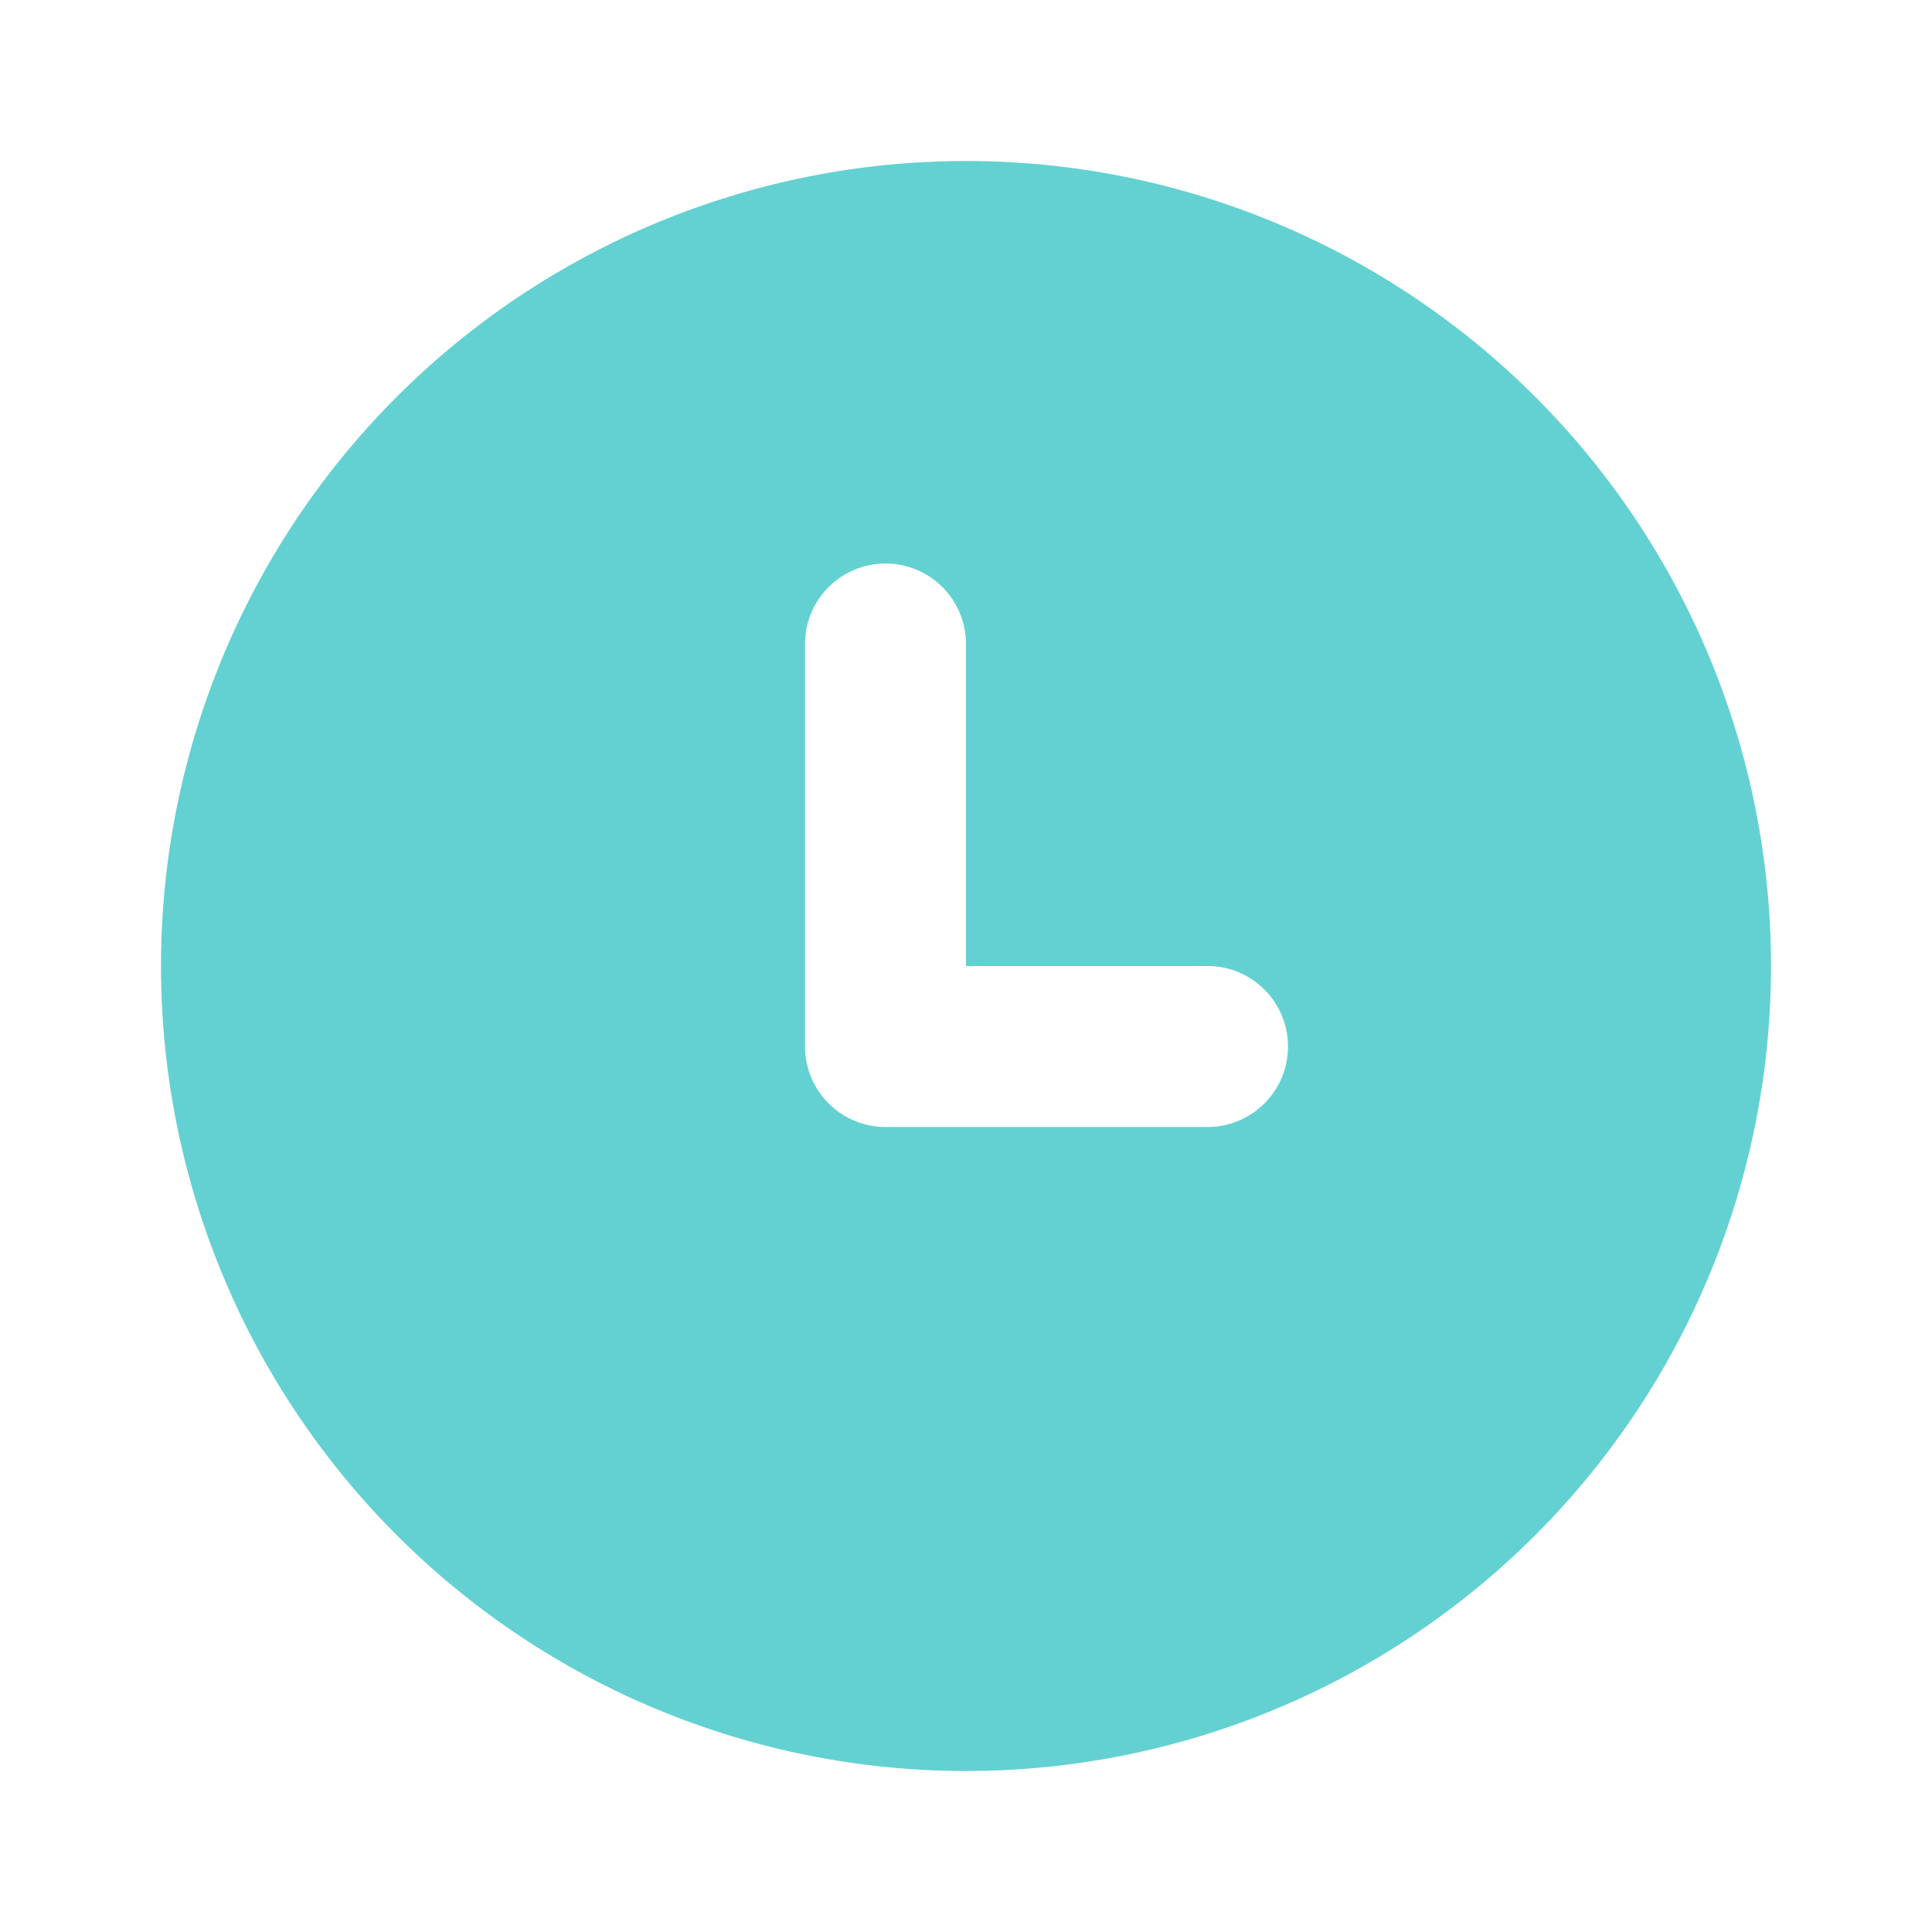
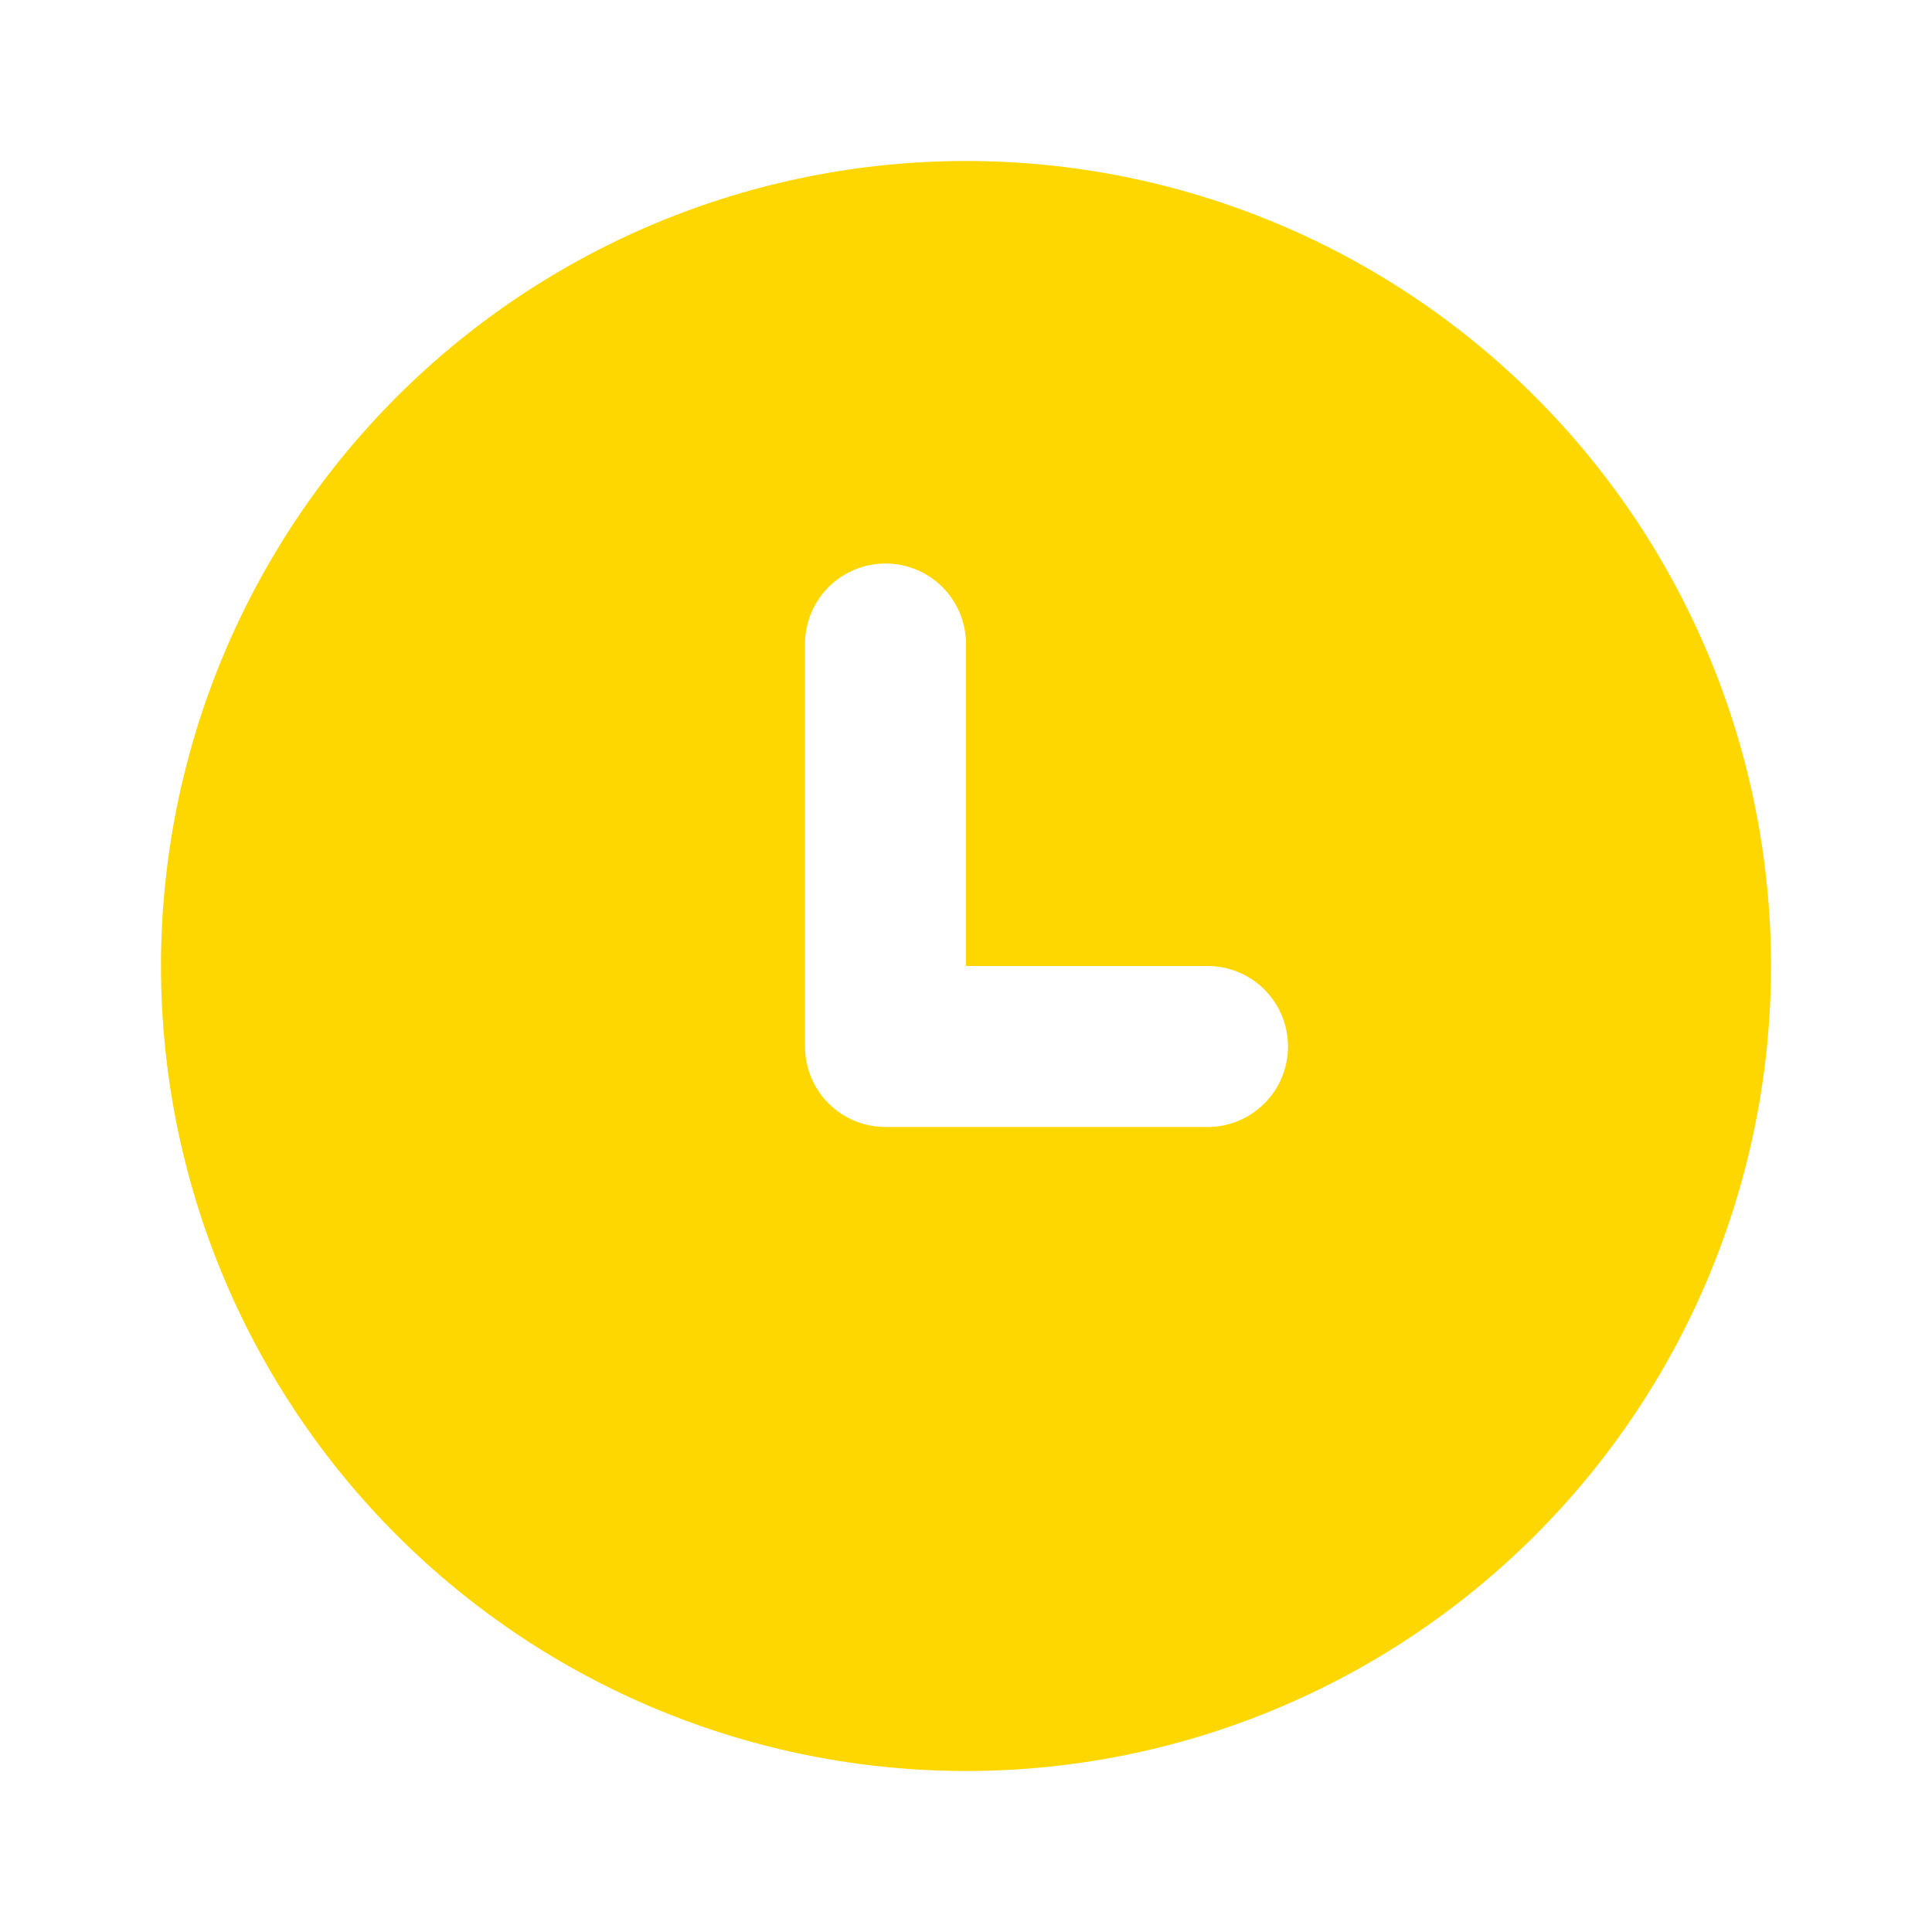
<svg xmlns="http://www.w3.org/2000/svg" width="64" height="64" viewBox="0 0 64 64" fill="none">
  <g id="Icon Clock">
-     <path id="Vector" d="M32 5.333C39.073 5.333 45.855 8.143 50.856 13.144C55.857 18.145 58.667 24.928 58.667 32C58.667 39.073 55.857 45.855 50.856 50.856C45.855 55.857 39.073 58.667 32 58.667C24.928 58.667 18.145 55.857 13.144 50.856C8.143 45.855 5.333 39.073 5.333 32C5.333 24.928 8.143 18.145 13.144 13.144C18.145 8.143 24.928 5.333 32 5.333ZM29.334 18.667C28.626 18.667 27.948 18.948 27.448 19.448C26.948 19.948 26.667 20.626 26.667 21.334V34.667C26.667 35.374 26.948 36.052 27.448 36.552C27.948 37.053 28.626 37.334 29.334 37.334H40C40.707 37.334 41.386 37.053 41.886 36.552C42.386 36.052 42.667 35.374 42.667 34.667C42.667 33.96 42.386 33.281 41.886 32.781C41.386 32.281 40.707 32 40 32H32V21.334C32 20.626 31.719 19.948 31.219 19.448C30.719 18.948 30.041 18.667 29.334 18.667Z" fill="#63D1D1" />
+     <path id="Vector" d="M32 5.333C39.073 5.333 45.855 8.143 50.856 13.144C55.857 18.145 58.667 24.928 58.667 32C58.667 39.073 55.857 45.855 50.856 50.856C45.855 55.857 39.073 58.667 32 58.667C24.928 58.667 18.145 55.857 13.144 50.856C8.143 45.855 5.333 39.073 5.333 32C5.333 24.928 8.143 18.145 13.144 13.144C18.145 8.143 24.928 5.333 32 5.333ZM29.334 18.667C28.626 18.667 27.948 18.948 27.448 19.448C26.948 19.948 26.667 20.626 26.667 21.334V34.667C26.667 35.374 26.948 36.052 27.448 36.552C27.948 37.053 28.626 37.334 29.334 37.334H40C40.707 37.334 41.386 37.053 41.886 36.552C42.386 36.052 42.667 35.374 42.667 34.667C42.667 33.96 42.386 33.281 41.886 32.781C41.386 32.281 40.707 32 40 32H32V21.334C32 20.626 31.719 19.948 31.219 19.448C30.719 18.948 30.041 18.667 29.334 18.667Z" fill="#ffd700" />
  </g>
</svg>
